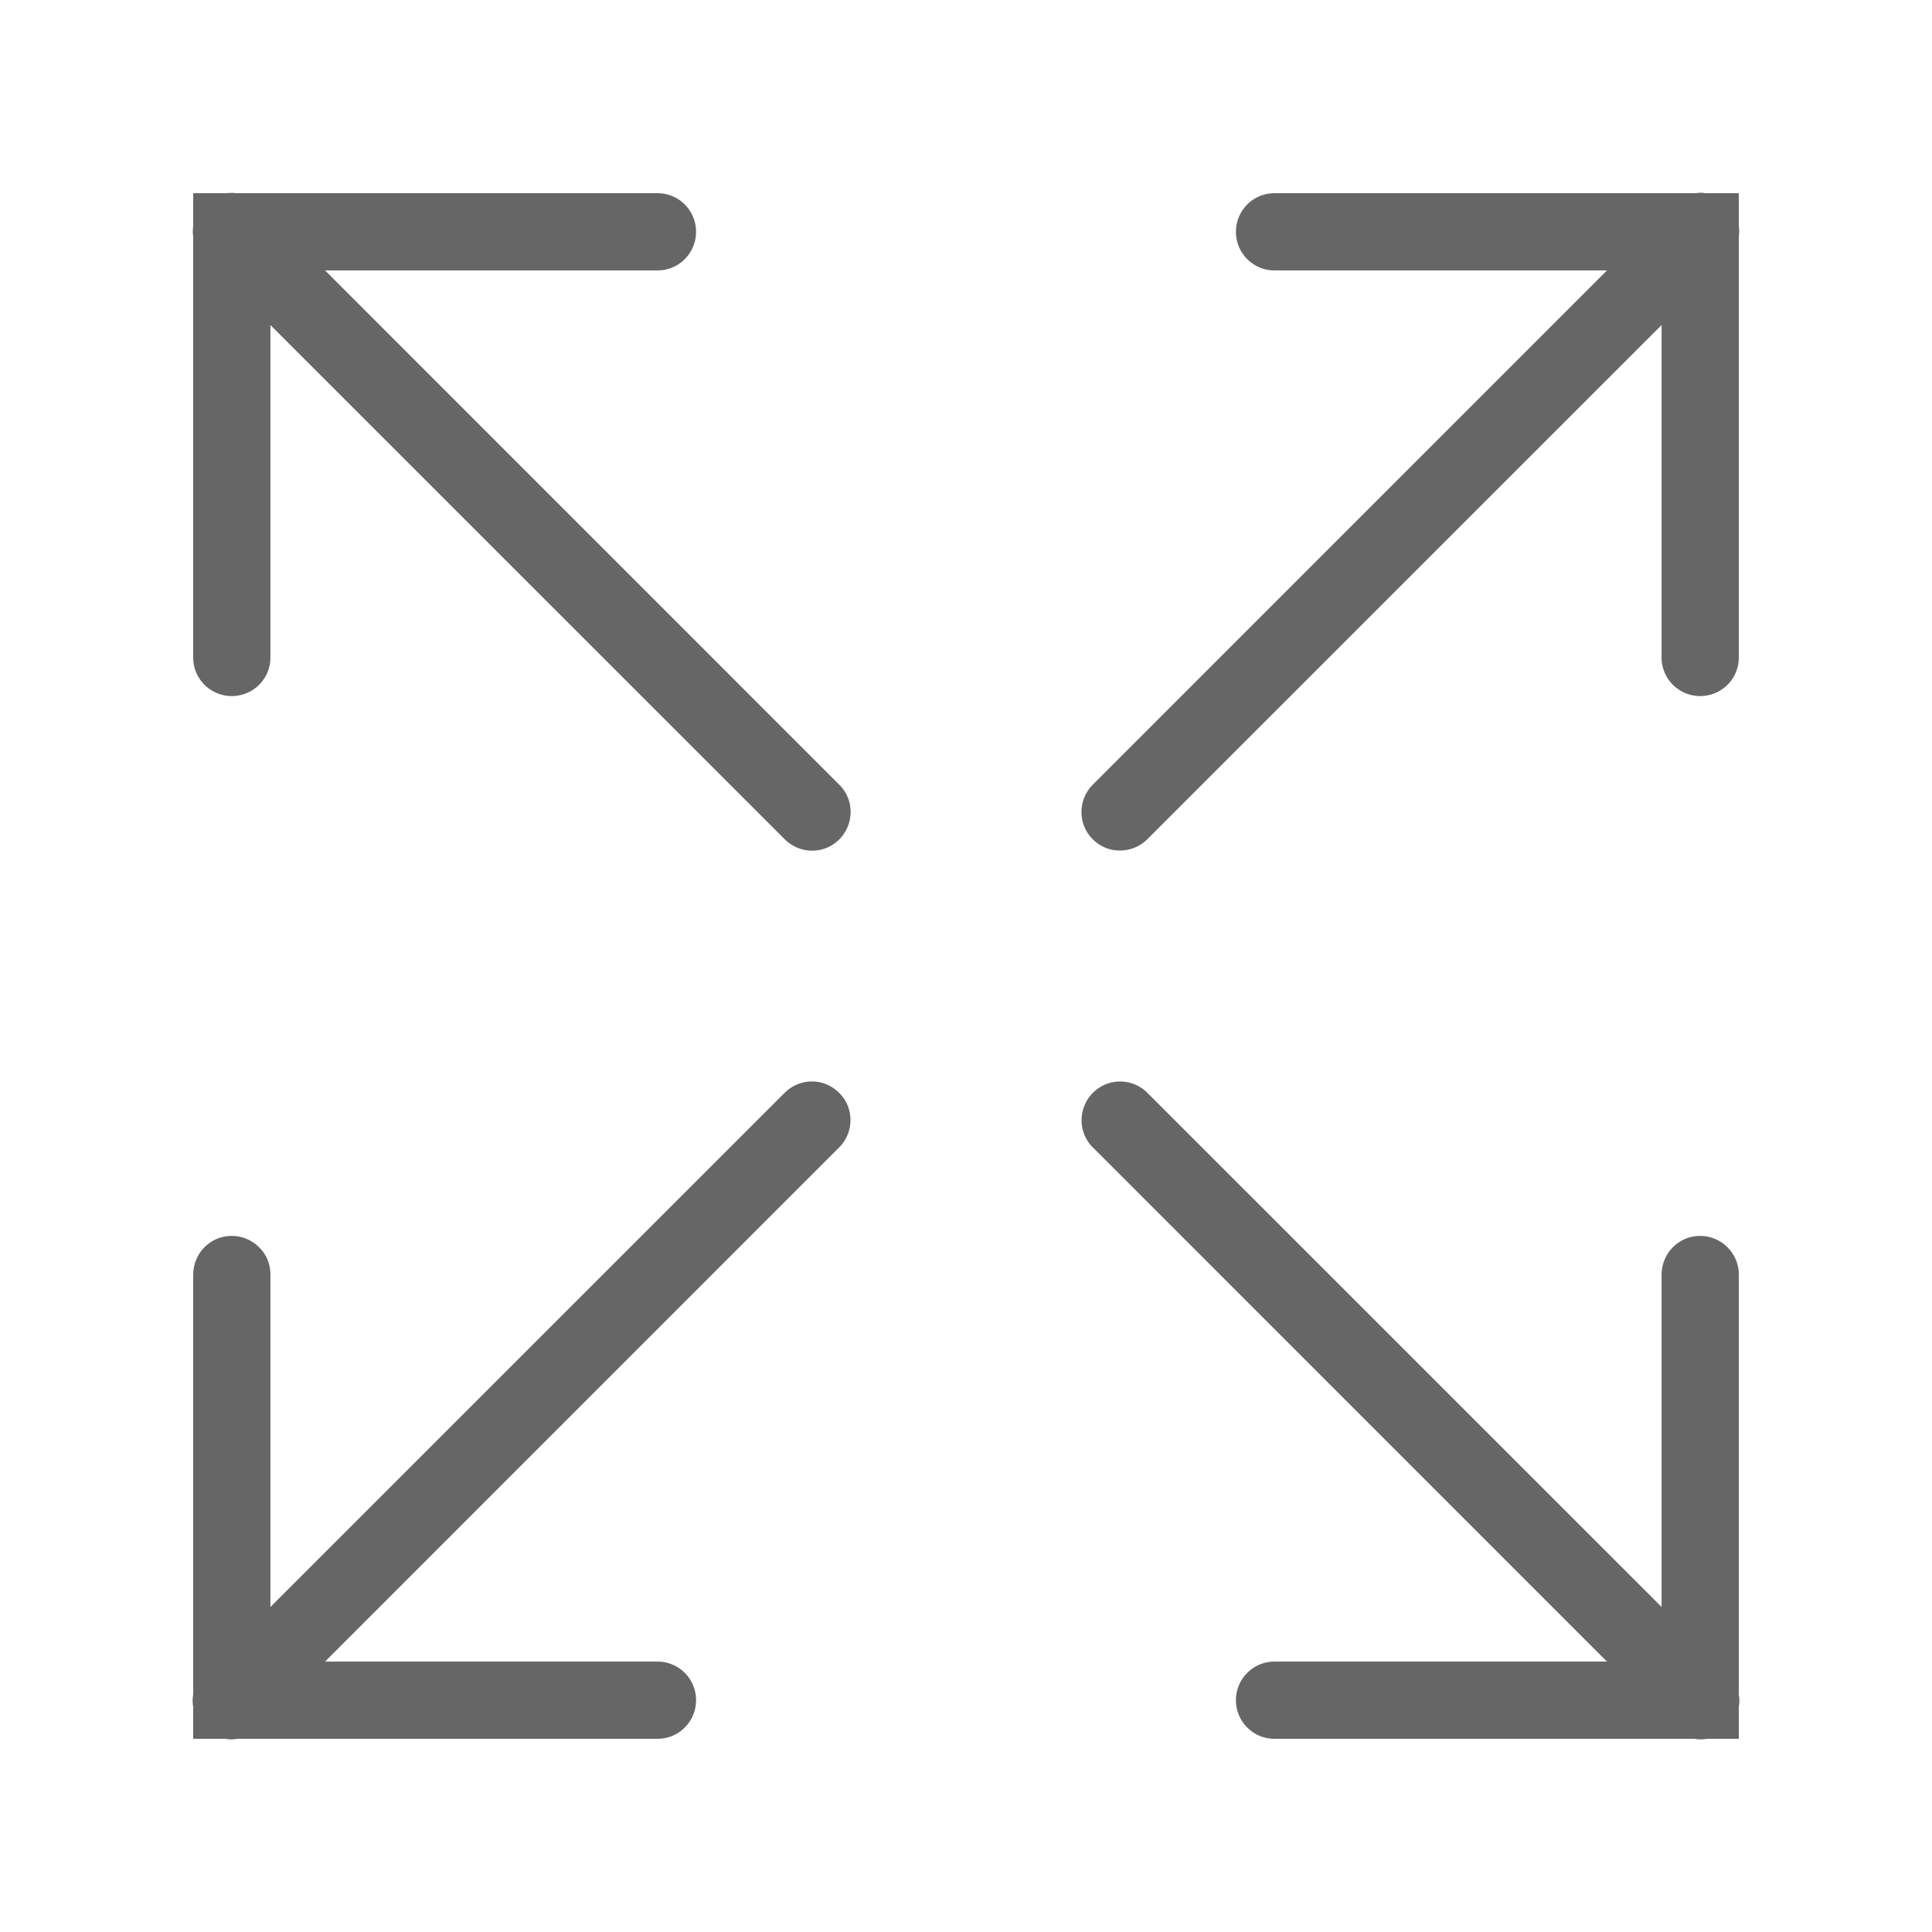
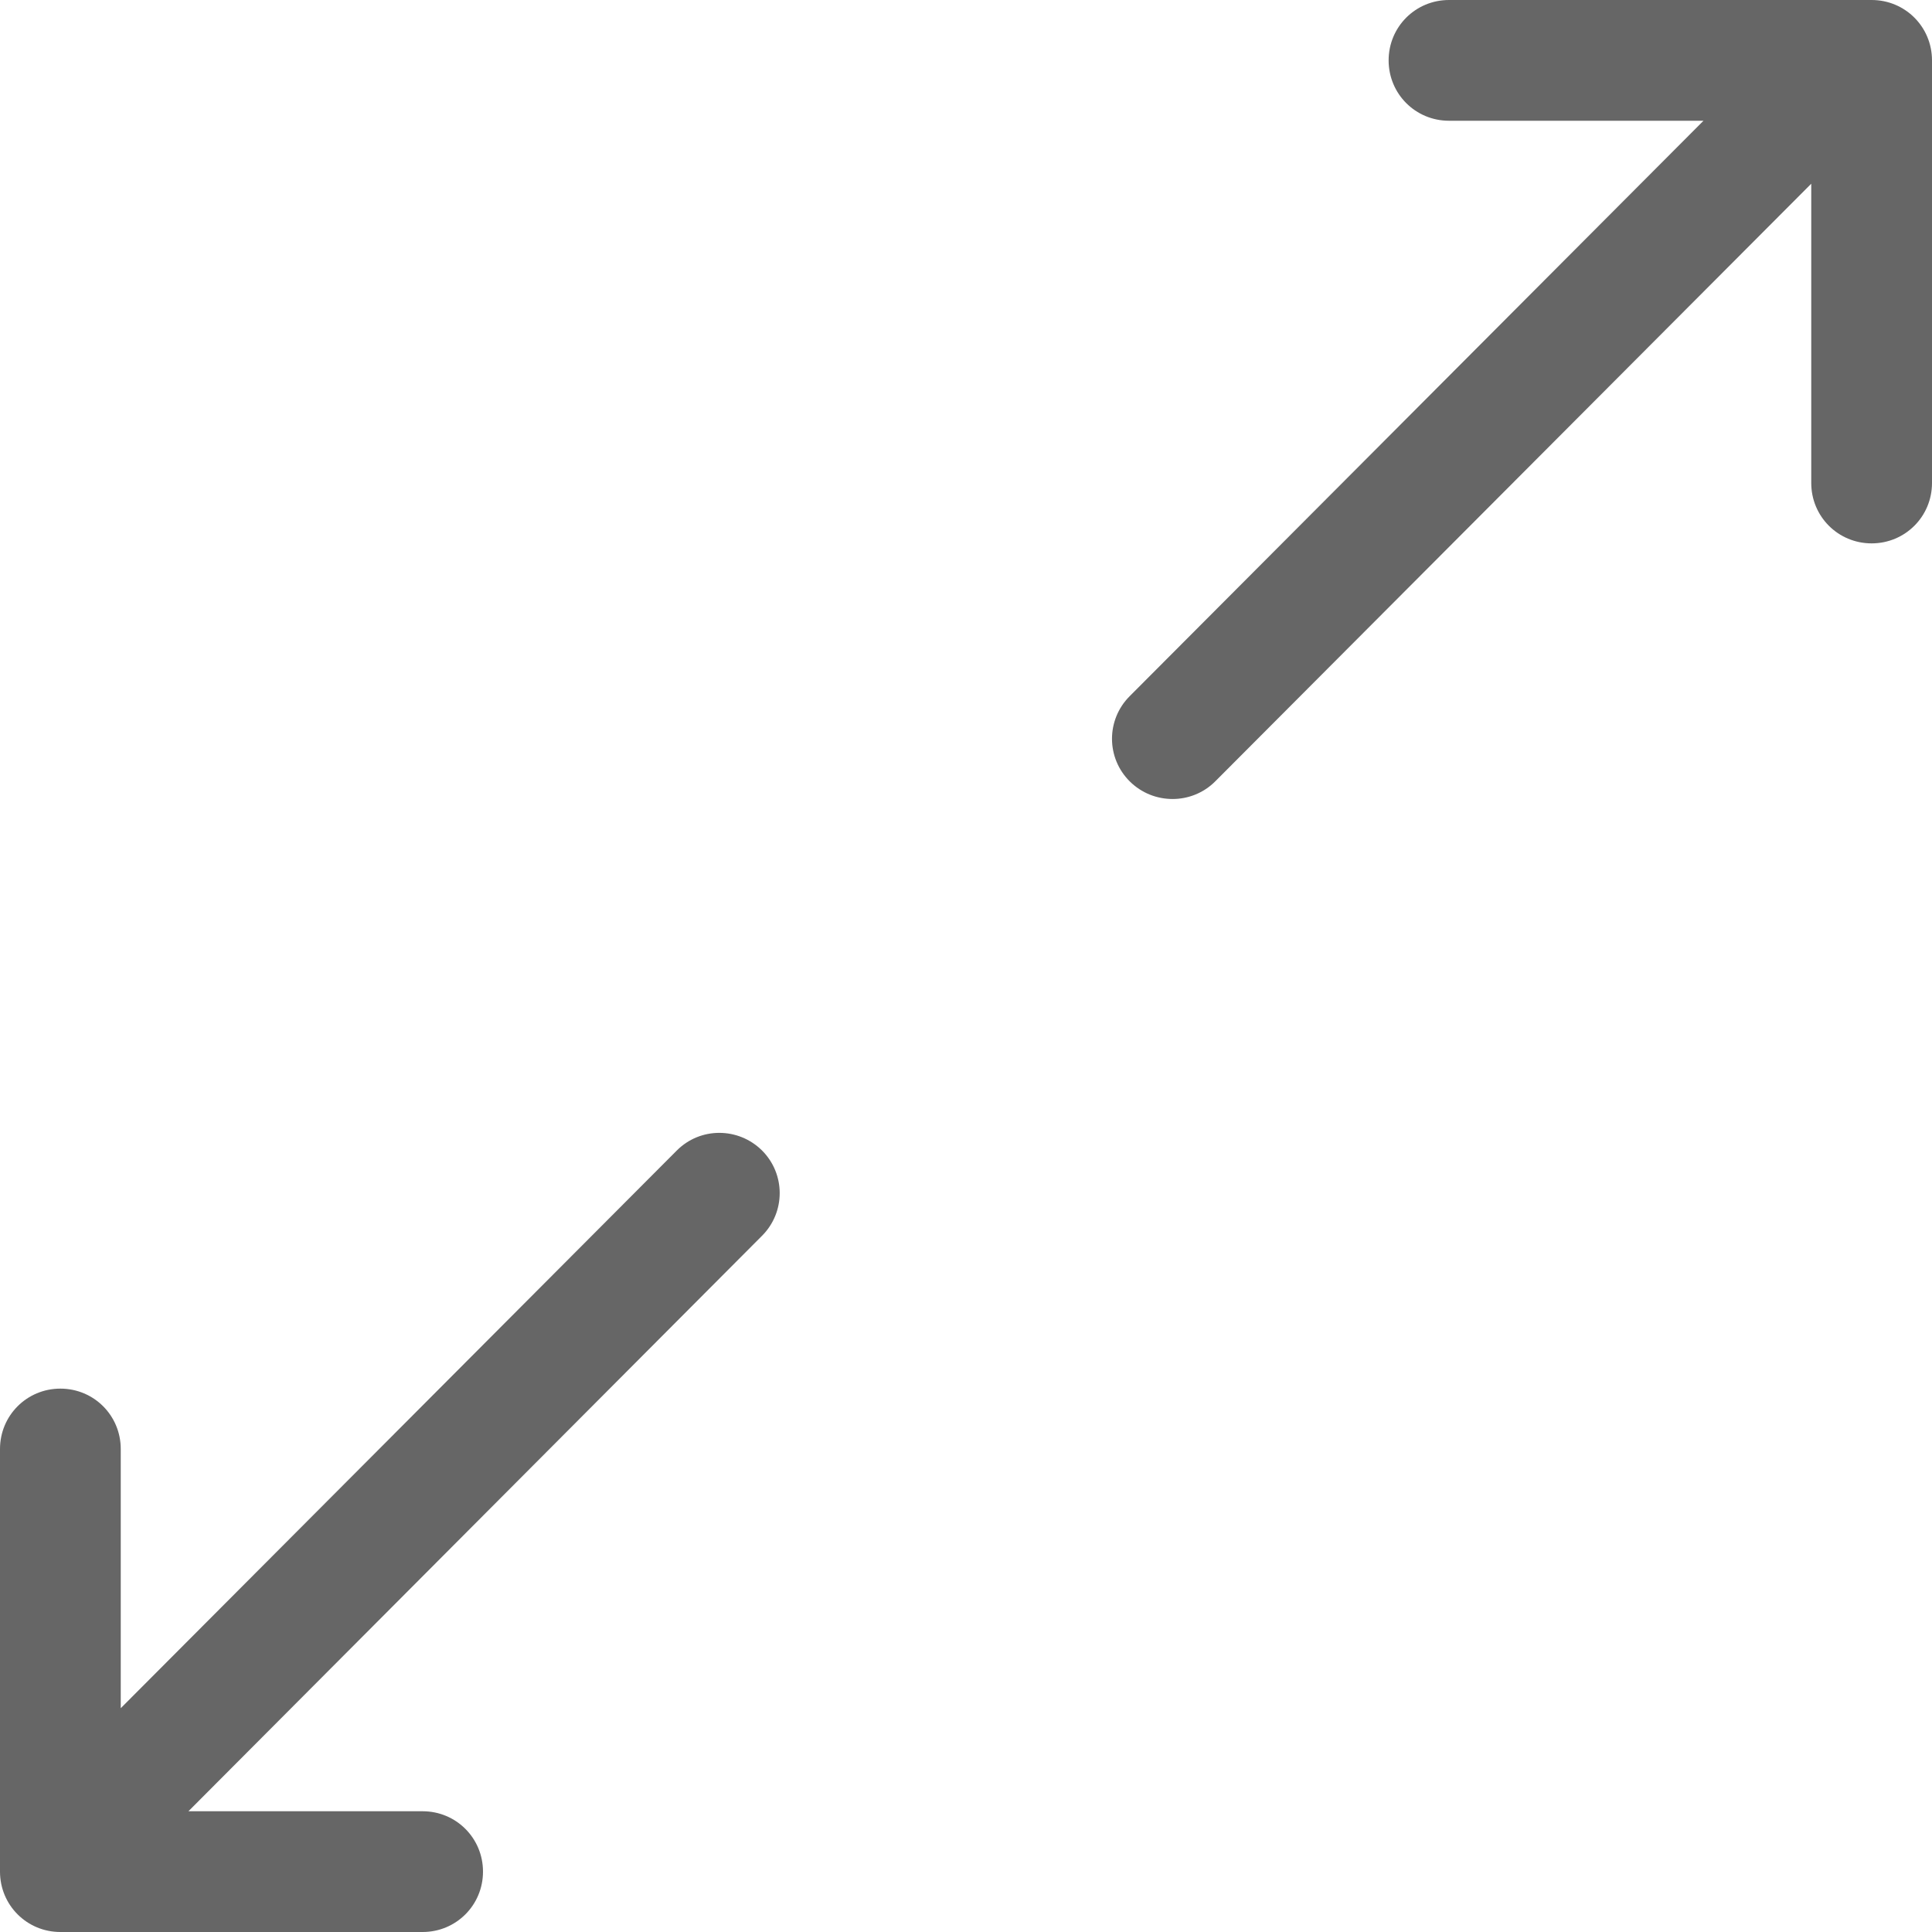
- <svg xmlns="http://www.w3.org/2000/svg" viewBox="0 0 30 30" width="30px" height="30px">
-   <g id="surface7141289">
-     <path style=" stroke:none;fill-rule:nonzero;fill:rgb(40%,40%,40%);fill-opacity:1;" d="M 3.594 2.996 C 3.566 2.996 3.543 2.996 3.516 3 L 3 3 L 3 3.52 C 2.992 3.57 2.992 3.625 3 3.676 L 3 10.199 C 2.996 10.418 3.109 10.617 3.297 10.727 C 3.484 10.836 3.715 10.836 3.902 10.727 C 4.09 10.617 4.203 10.418 4.199 10.199 L 4.199 5.047 L 12.176 13.023 C 12.305 13.156 12.484 13.223 12.664 13.207 C 12.684 13.203 12.703 13.203 12.723 13.199 C 12.945 13.156 13.121 12.992 13.184 12.777 C 13.246 12.562 13.188 12.332 13.023 12.176 L 5.047 4.199 L 10.199 4.199 C 10.418 4.203 10.617 4.09 10.727 3.902 C 10.836 3.715 10.836 3.484 10.727 3.297 C 10.617 3.109 10.418 2.996 10.199 3 L 3.672 3 C 3.645 2.996 3.621 2.996 3.594 2.996 Z M 26.387 2.996 C 26.367 2.996 26.344 2.996 26.32 3 L 19.801 3 C 19.582 2.996 19.383 3.109 19.273 3.297 C 19.164 3.484 19.164 3.715 19.273 3.902 C 19.383 4.09 19.582 4.203 19.801 4.199 L 24.953 4.199 L 16.977 12.176 C 16.82 12.328 16.758 12.551 16.812 12.762 C 16.867 12.969 17.031 13.133 17.238 13.188 C 17.449 13.242 17.672 13.18 17.824 13.023 L 25.801 5.047 L 25.801 10.199 C 25.797 10.418 25.91 10.617 26.098 10.727 C 26.285 10.836 26.516 10.836 26.703 10.727 C 26.891 10.617 27.004 10.418 27 10.199 L 27 3.676 C 27.008 3.621 27.008 3.566 27 3.512 L 27 3 L 26.488 3 C 26.453 2.996 26.422 2.992 26.387 2.992 Z M 12.59 16.793 C 12.434 16.797 12.285 16.863 12.176 16.977 L 4.199 24.953 L 4.199 19.801 C 4.203 19.637 4.141 19.48 4.023 19.367 C 3.91 19.254 3.754 19.188 3.59 19.191 C 3.258 19.195 2.996 19.469 3 19.801 L 3 26.309 C 2.988 26.375 2.988 26.441 3 26.508 L 3 27 L 3.496 27 C 3.559 27.012 3.625 27.012 3.691 27 L 10.199 27 C 10.418 27.004 10.617 26.891 10.727 26.703 C 10.836 26.516 10.836 26.285 10.727 26.098 C 10.617 25.91 10.418 25.797 10.199 25.801 L 5.047 25.801 L 13.023 17.824 C 13.203 17.652 13.254 17.387 13.16 17.16 C 13.062 16.934 12.836 16.785 12.59 16.793 Z M 17.395 16.793 C 17.156 16.793 16.941 16.934 16.848 17.148 C 16.75 17.363 16.789 17.617 16.945 17.793 C 16.957 17.805 16.965 17.812 16.977 17.824 L 24.953 25.801 L 19.801 25.801 C 19.582 25.797 19.383 25.91 19.273 26.098 C 19.164 26.285 19.164 26.516 19.273 26.703 C 19.383 26.891 19.582 27.004 19.801 27 L 26.309 27 C 26.375 27.012 26.441 27.012 26.508 27 L 27 27 L 27 26.504 C 27.012 26.441 27.012 26.375 27 26.309 L 27 19.801 C 27.004 19.637 26.938 19.48 26.824 19.367 C 26.711 19.254 26.555 19.188 26.391 19.191 C 26.059 19.195 25.797 19.469 25.801 19.801 L 25.801 24.953 L 17.824 16.977 C 17.711 16.859 17.555 16.793 17.395 16.793 Z M 17.395 16.793 " />
+ <svg xmlns="http://www.w3.org/2000/svg" viewBox="0 0 32 32" width="32px" height="32px">
+   <g id="surface707256">
+     <path style=" stroke:none;fill-rule:nonzero;fill:rgb(40%,40%,40%);fill-opacity:1;" d="M 31 0 L 24 0 C 23.445 0 23 0.445 23 1 C 23 1.555 23.445 2 24 2 L 28.215 2 L 18.711 11.531 C 18.32 11.922 18.32 12.555 18.715 12.945 C 18.91 13.137 19.164 13.234 19.422 13.234 C 19.676 13.234 19.934 13.137 20.129 12.941 L 30 3.043 L 30 8 C 30 8.555 30.445 9 31 9 C 31.555 9 32 8.555 32 8 L 32 1 C 32 0.445 31.555 0 31 0 Z M 31 0 " />
+     <path style=" stroke:none;fill-rule:nonzero;fill:rgb(40%,40%,40%);fill-opacity:1;" d="M 1 32 L 7 32 C 7.555 32 8 31.555 8 31 C 8 30.445 7.555 30 7 30 L 3.121 30 L 12.621 20.469 C 13.012 20.078 13.012 19.445 12.621 19.055 C 12.23 18.668 11.598 18.664 11.207 19.059 L 2 28.293 L 2 24 C 2 23.445 1.555 23 1 23 C 0.445 23 0 23.445 0 24 L 0 31 C 0 31.555 0.445 32 1 32 Z M 1 32 " />
  </g>
</svg>
